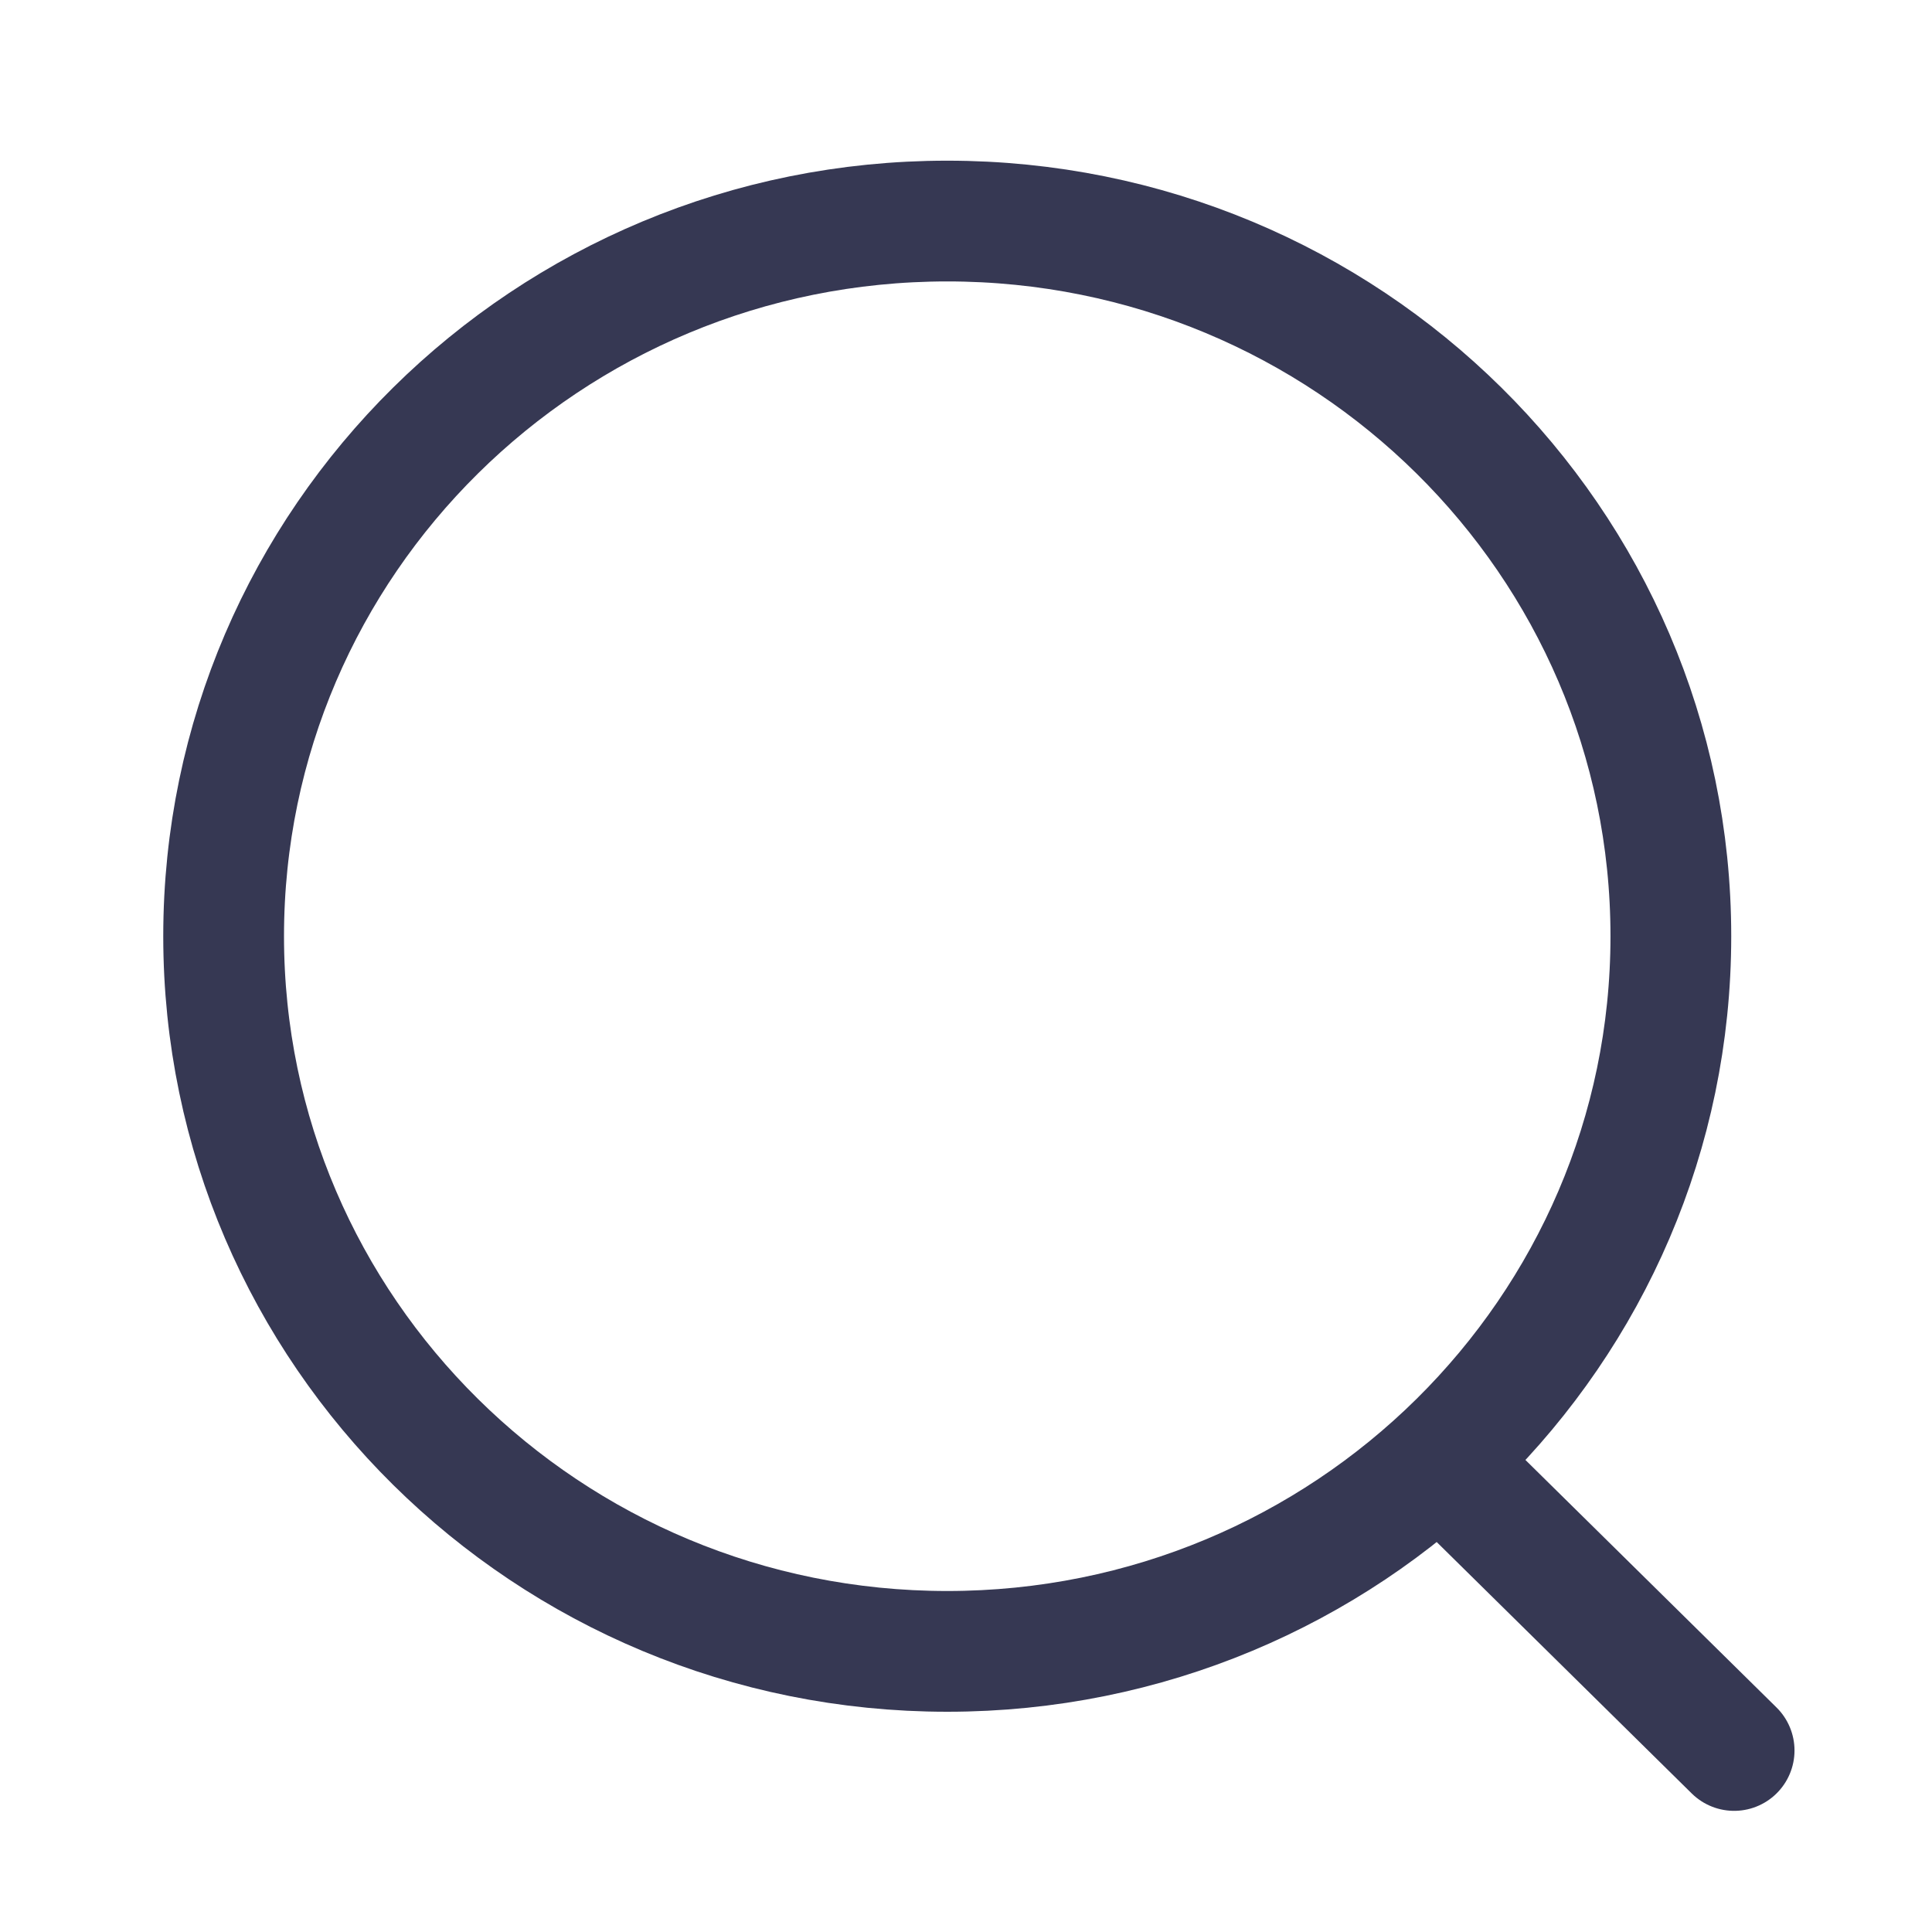
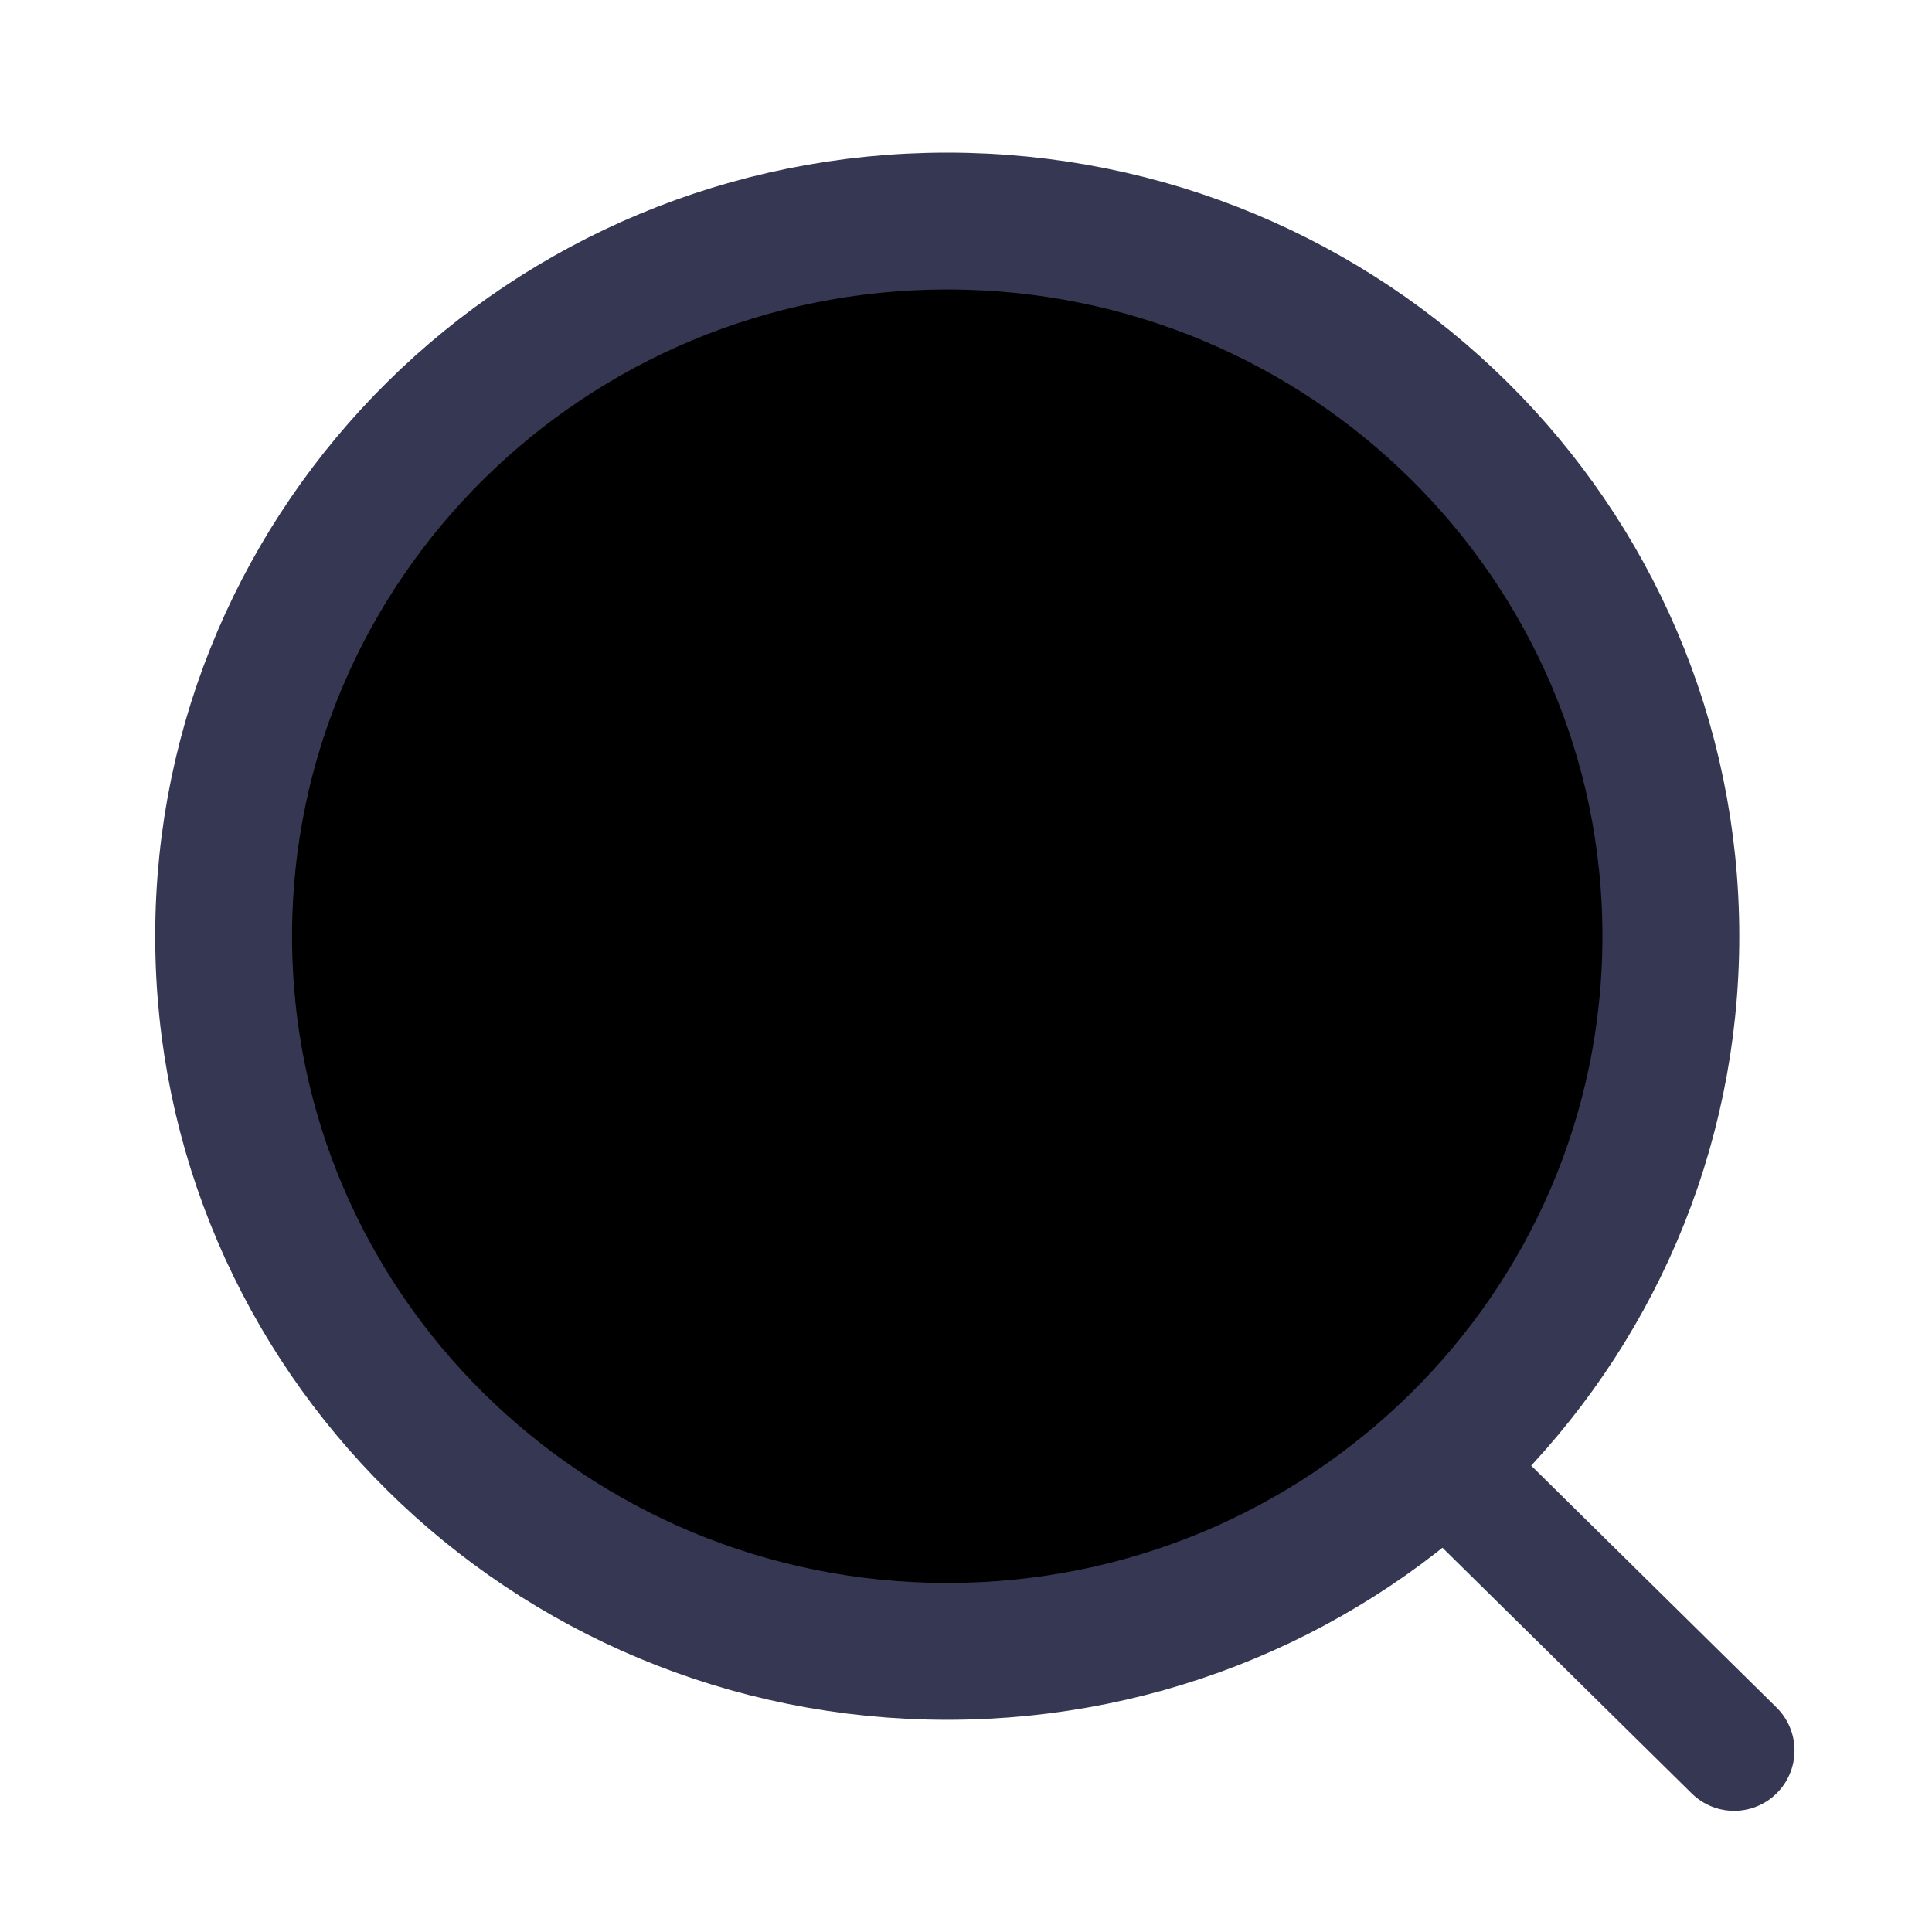
- <svg xmlns="http://www.w3.org/2000/svg" width="24" height="24" viewBox="0 0 24 24" fill="none">
-   <ellipse cx="11.767" cy="11.63" rx="8.989" ry="8.884" stroke="#363853" stroke-width="1.5" stroke-linecap="round" stroke-linejoin="round" />
+ <svg xmlns="http://www.w3.org/2000/svg" width="24" height="24" viewBox="0 0 24 24">
+   <ellipse cx="11.767" cy="11.63" rx="8.989" ry="8.884" stroke="#363853" stroke-width="1.7" stroke-linecap="round" stroke-linejoin="round" />
  <path d="M18.018 18.271L21.542 21.745" stroke="#363853" stroke-width="1.5" stroke-linecap="round" stroke-linejoin="round" />
</svg>
